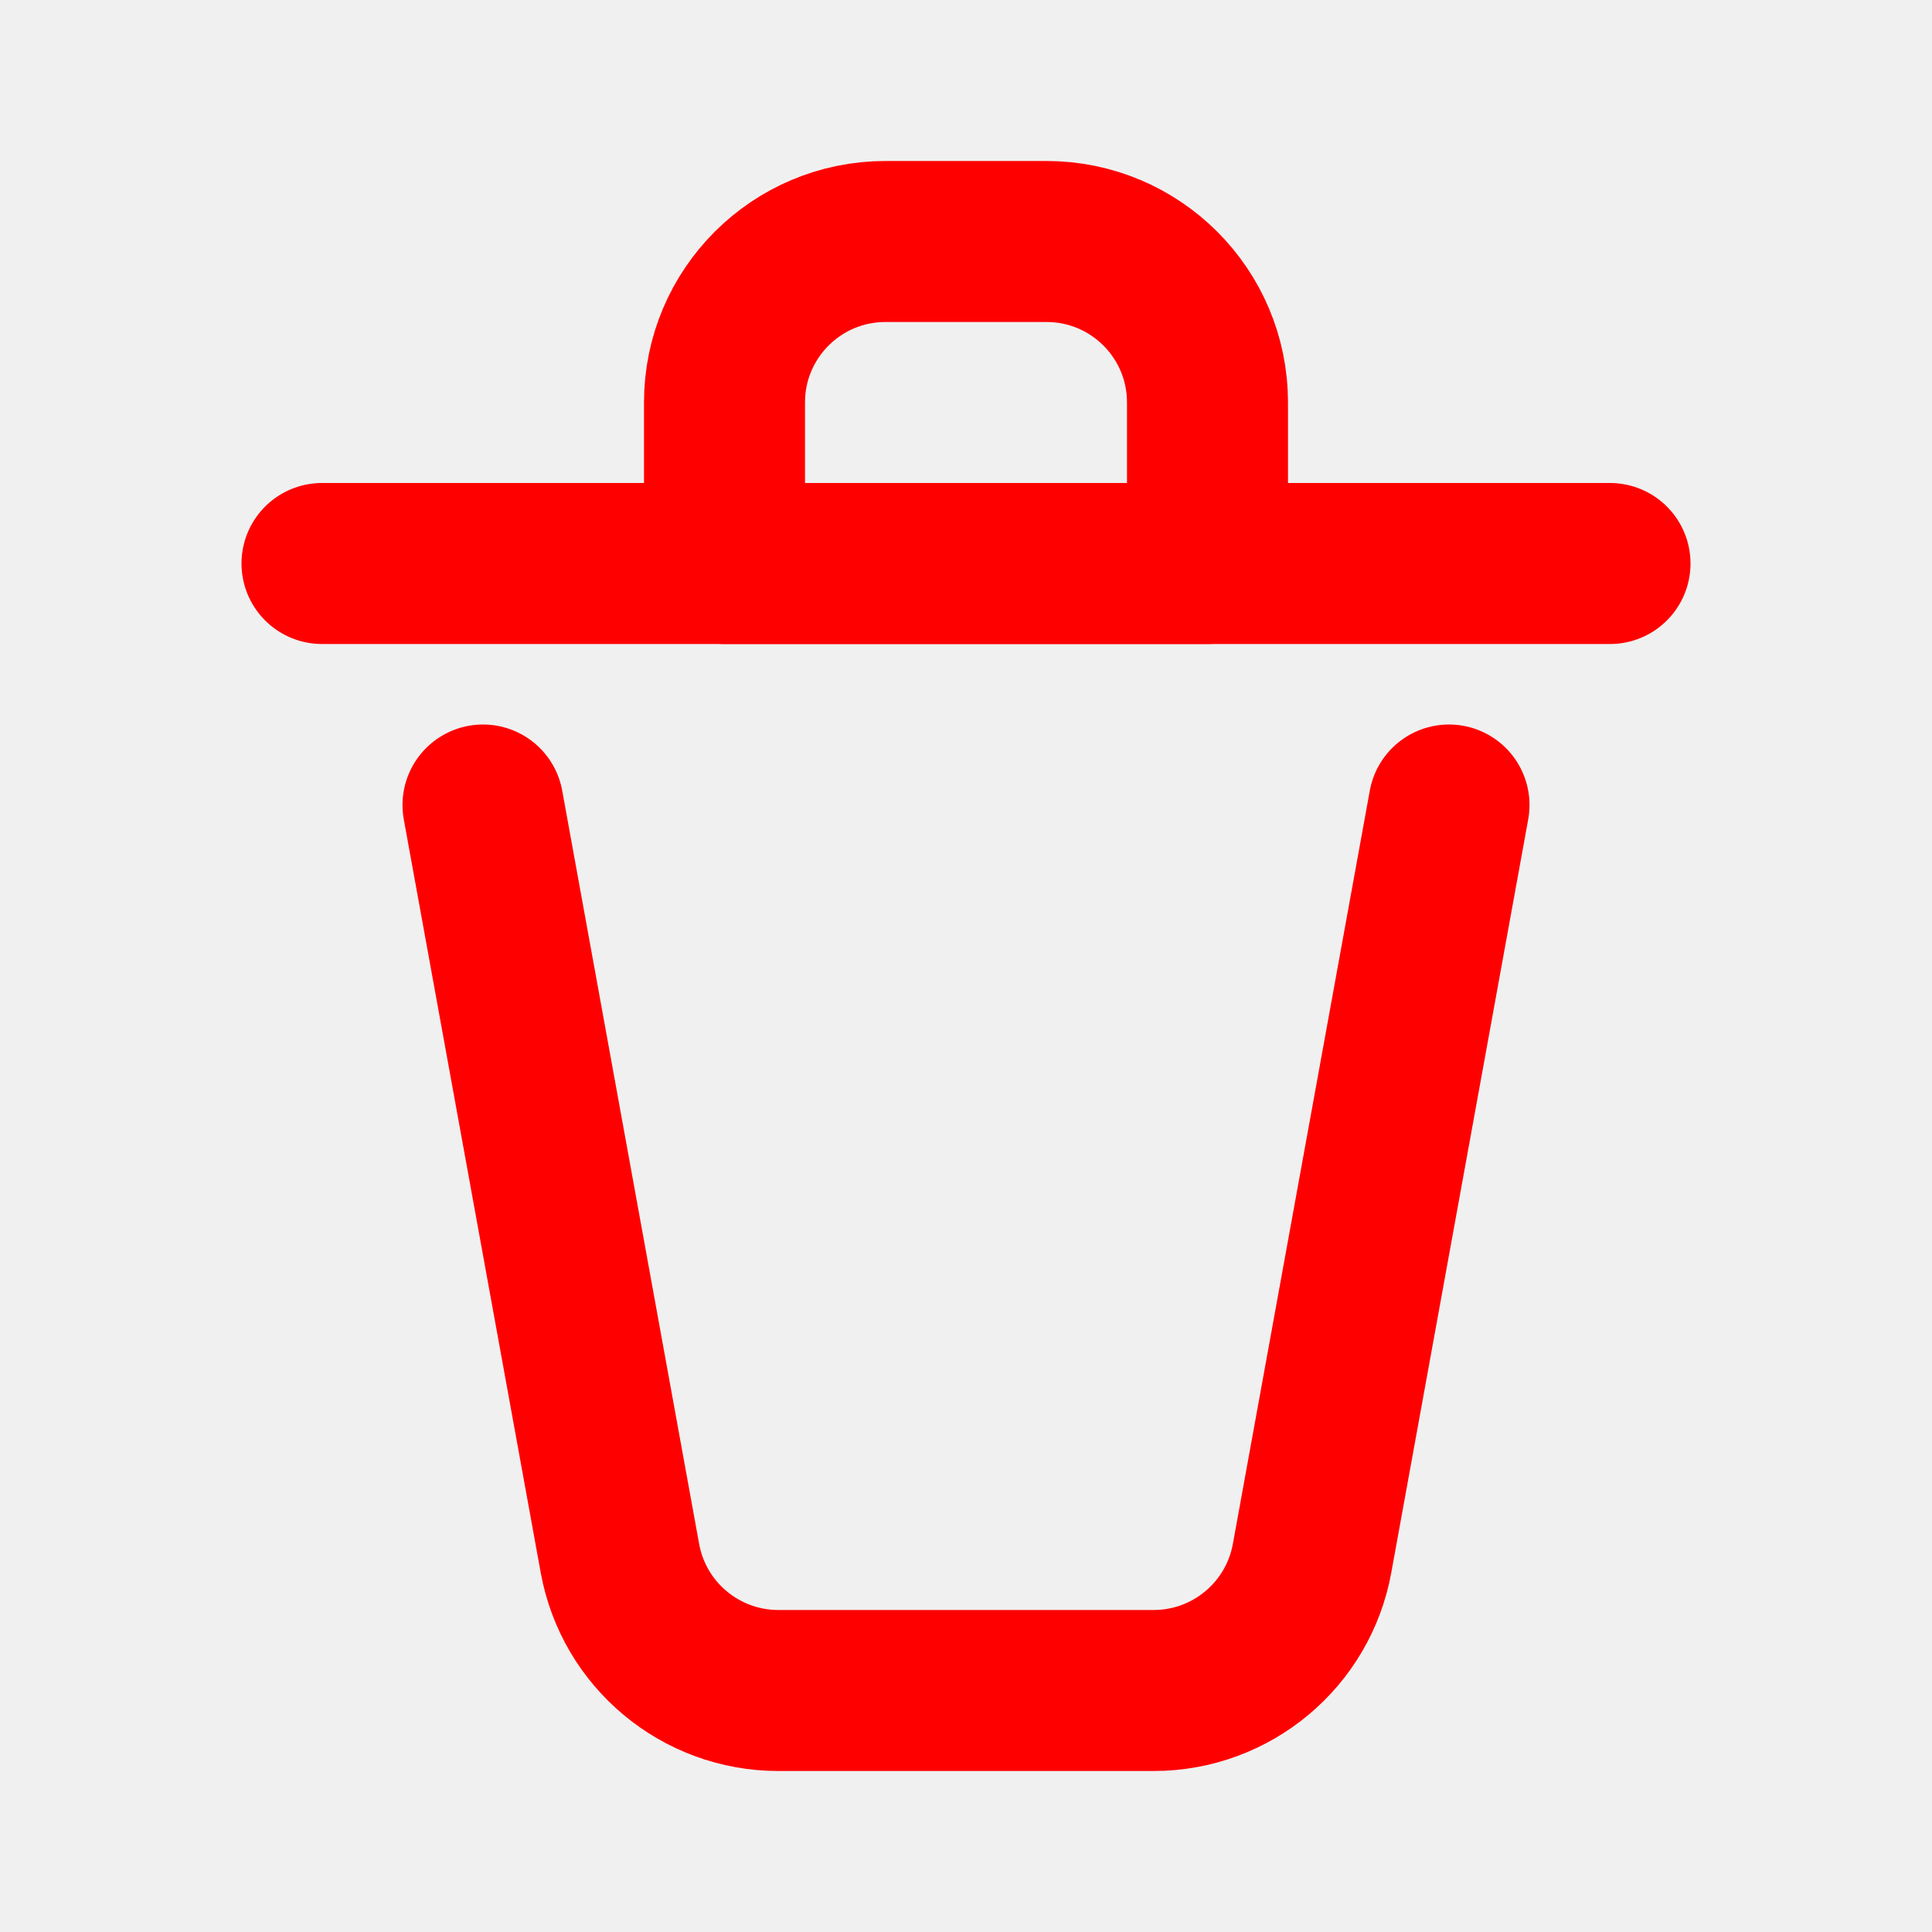
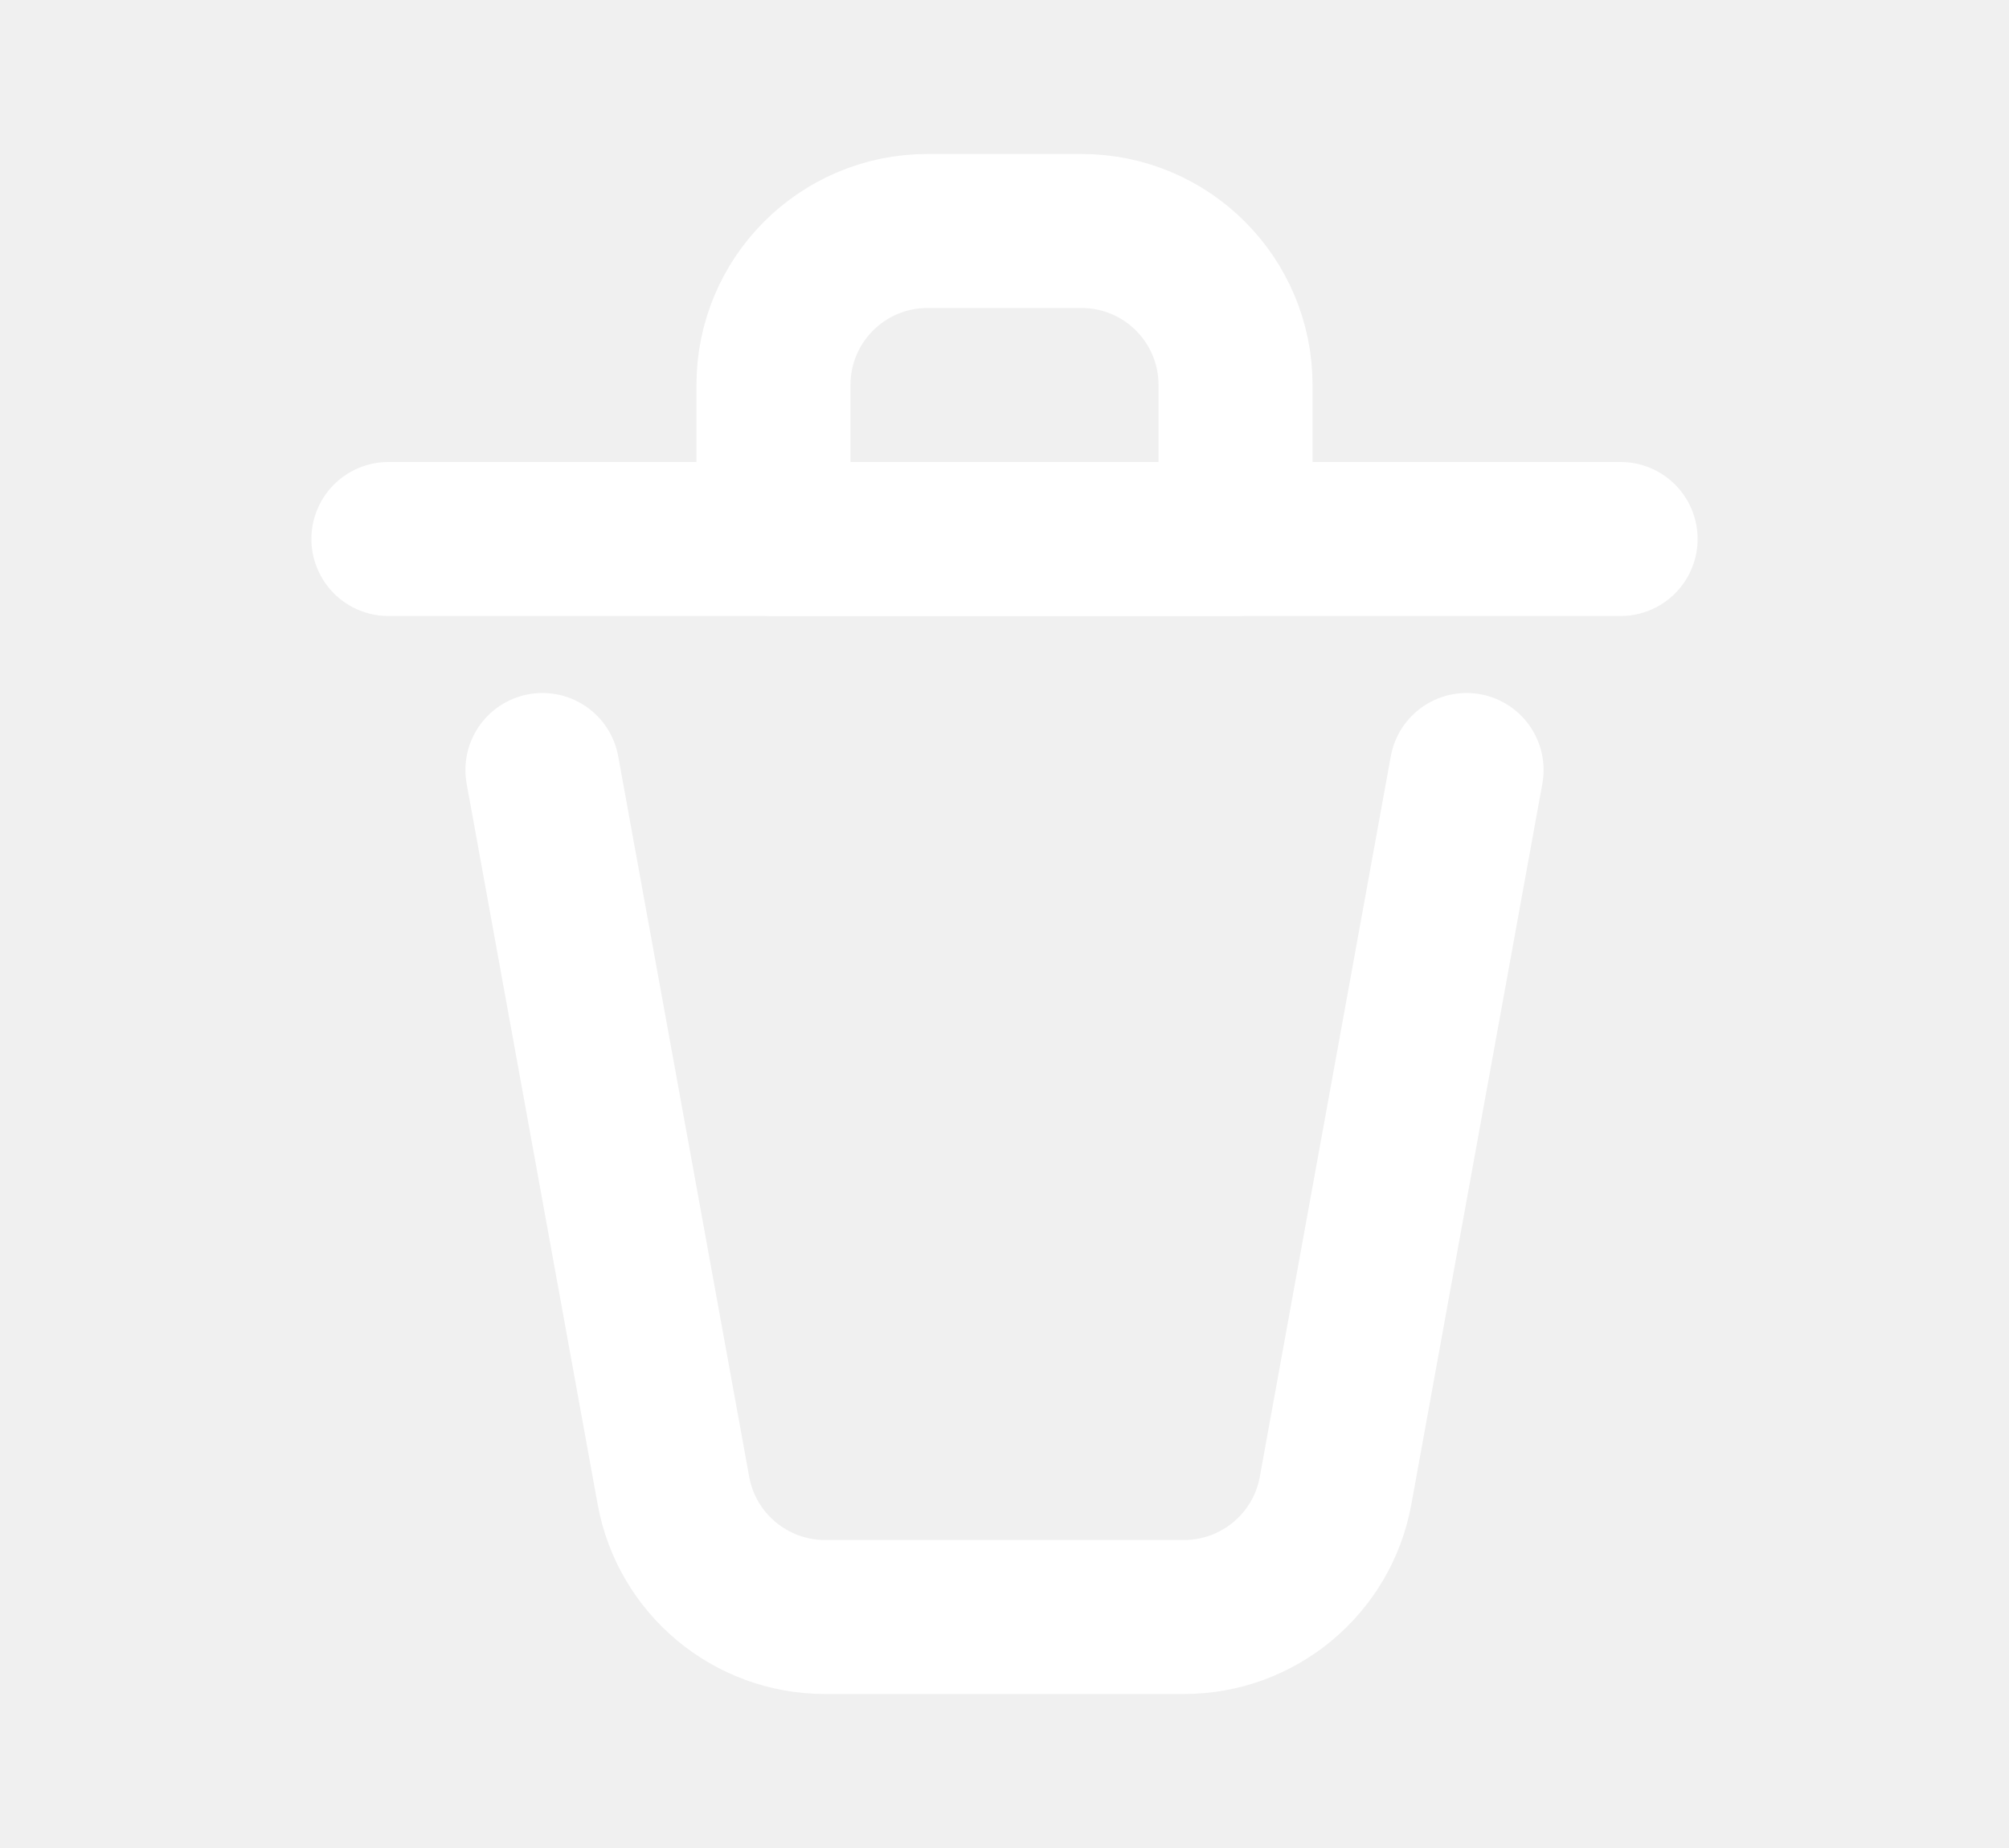
- <svg xmlns="http://www.w3.org/2000/svg" width="30px" height="30px" viewBox="0 0 24 24" fill="none">
-   <path d="M4 7H20" stroke="red" stroke-width="2" stroke-linecap="round" stroke-linejoin="round" />
-   <path d="M6 10L7.701 19.358C7.874 20.309 8.703 21 9.669 21H14.331C15.297 21 16.126 20.309 16.299 19.358L18 10" stroke="red" stroke-width="2" stroke-linecap="round" stroke-linejoin="round" />
-   <path d="M9 5C9 3.895 9.895 3 11 3H13C14.105 3 15 3.895 15 5V7H9V5Z" stroke="red" stroke-width="2" stroke-linecap="round" stroke-linejoin="round" />
+ <svg xmlns="http://www.w3.org/2000/svg" width="25px" height="23px" viewBox="0 0 24 24" fill="none">
+   <path d="M4 7H20" stroke="white" stroke-width="2" stroke-linecap="round" stroke-linejoin="round" />
+   <path d="M6 10L7.701 19.358C7.874 20.309 8.703 21 9.669 21H14.331C15.297 21 16.126 20.309 16.299 19.358L18 10" stroke="white" stroke-width="2" stroke-linecap="round" stroke-linejoin="round" />
+   <path d="M9 5C9 3.895 9.895 3 11 3H13C14.105 3 15 3.895 15 5V7H9V5Z" stroke="white" stroke-width="2" stroke-linecap="round" stroke-linejoin="round" />
</svg>
